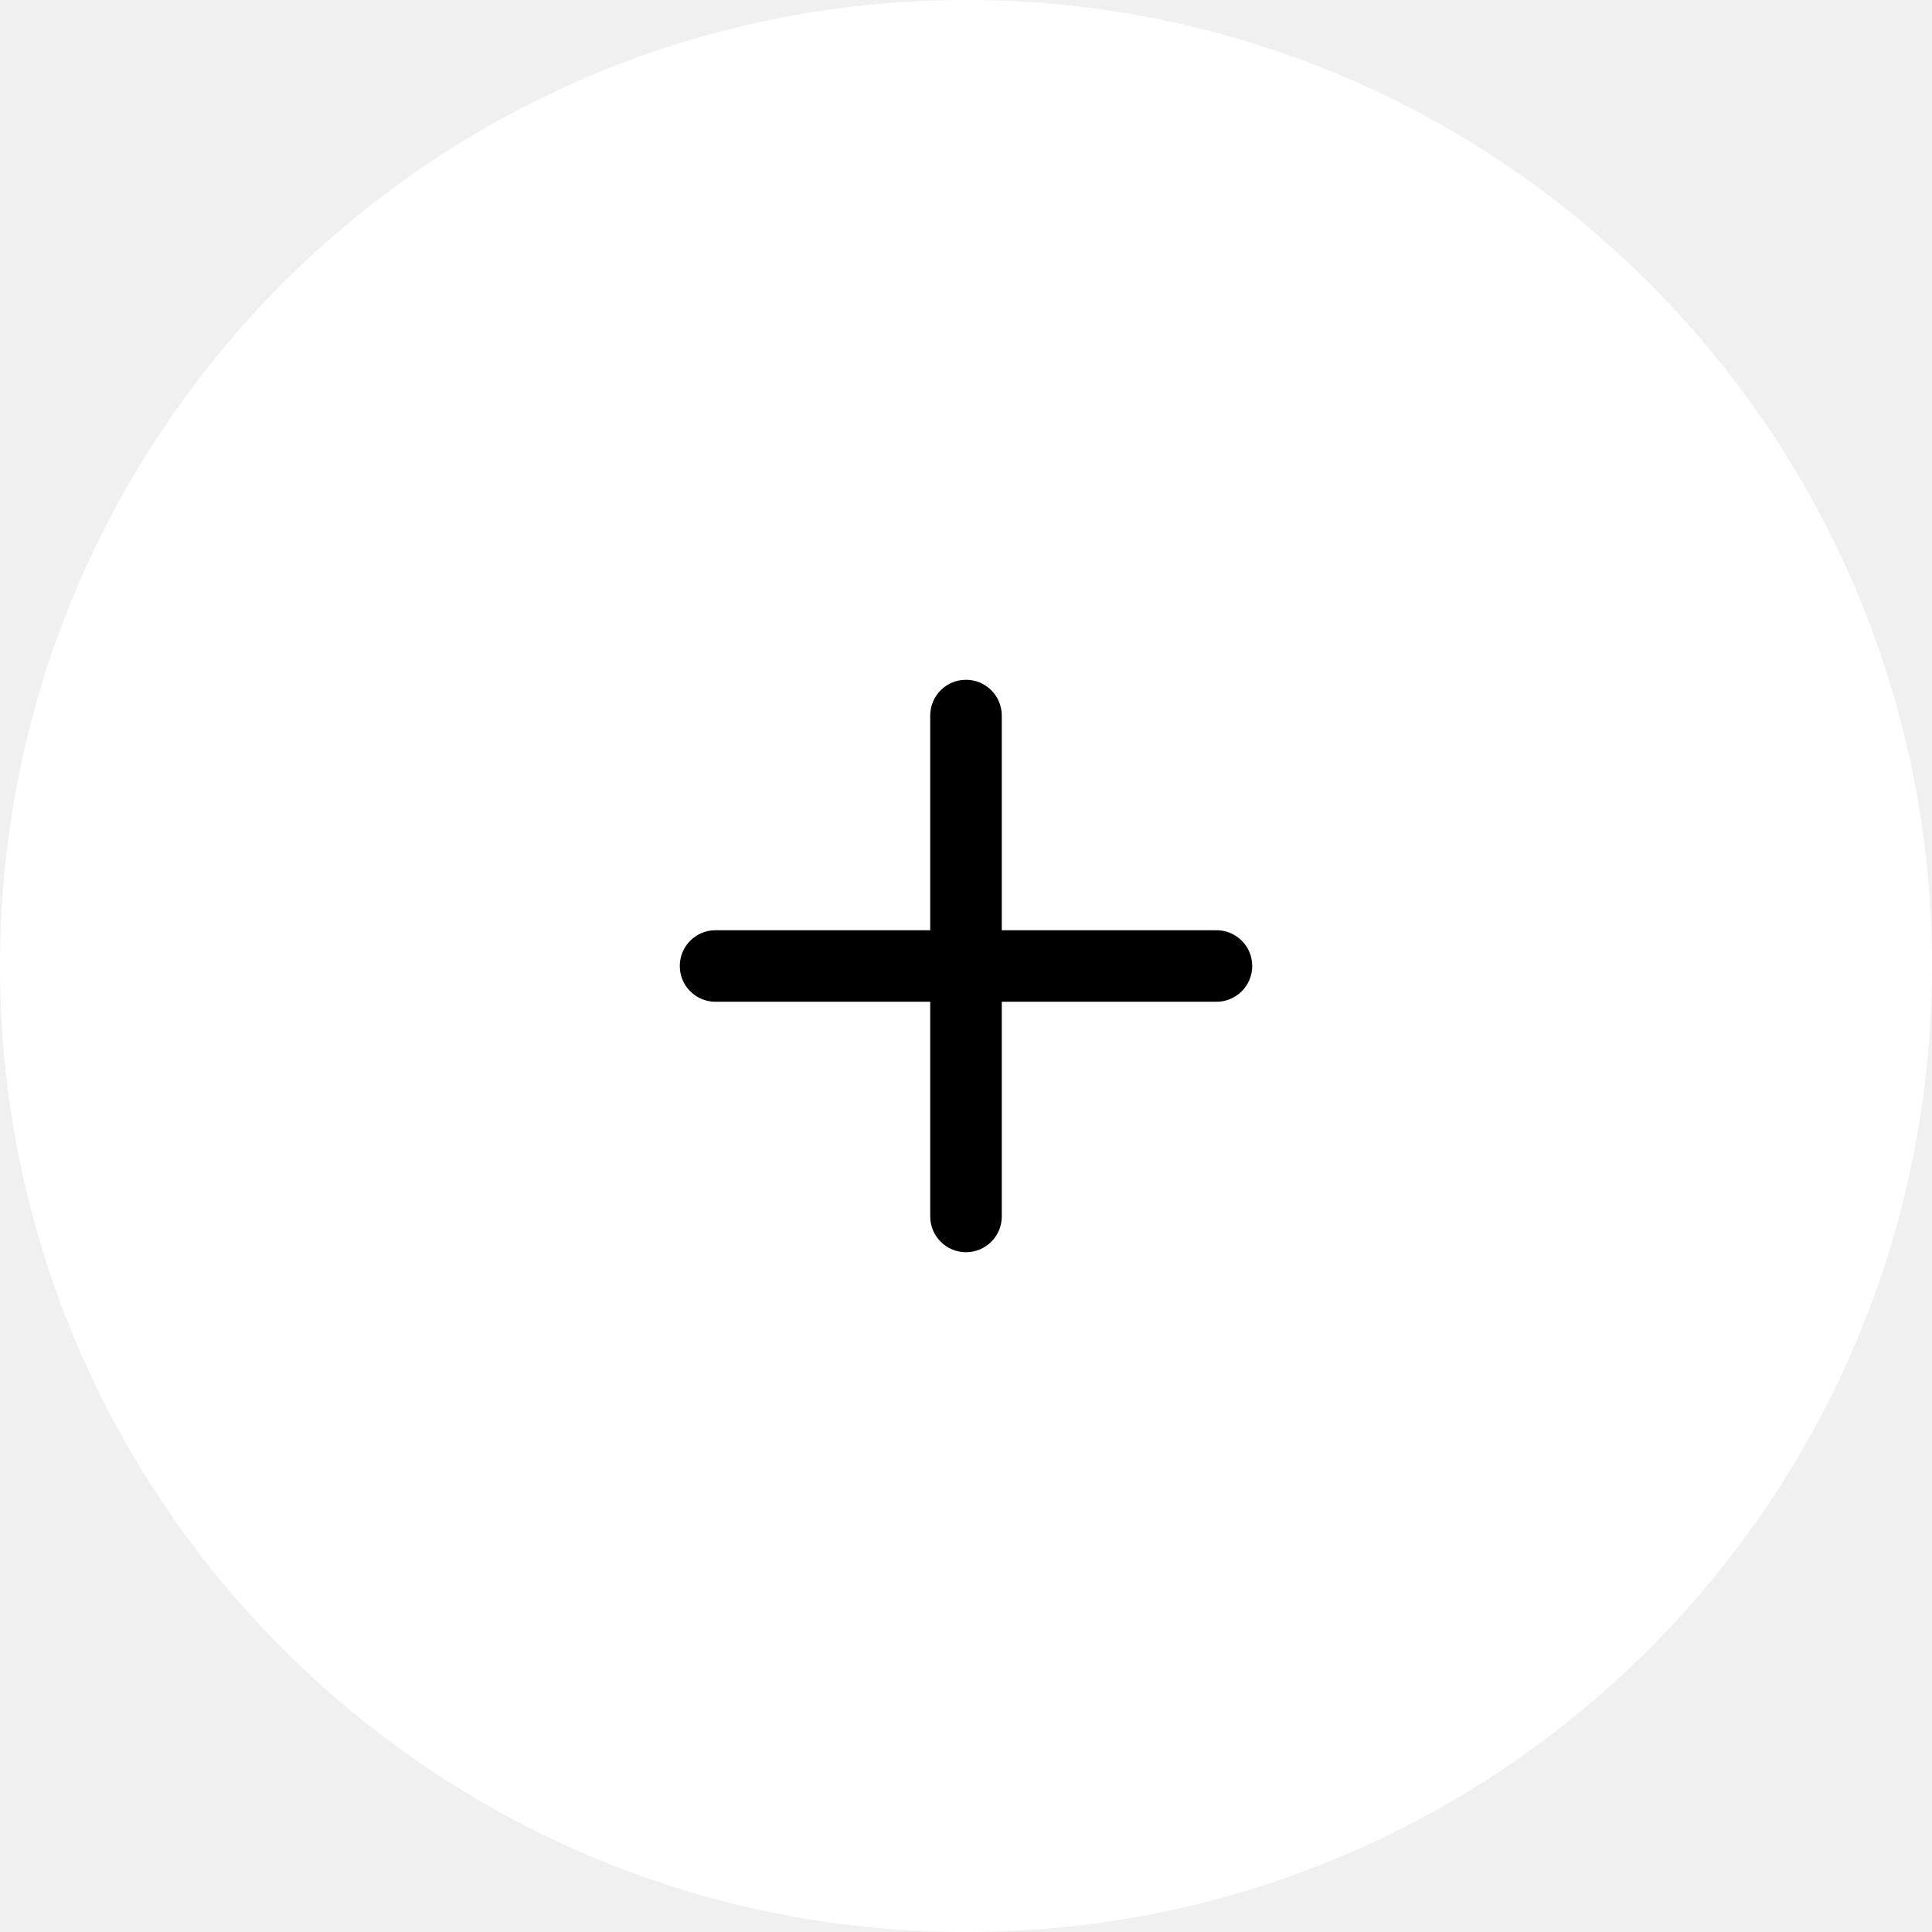
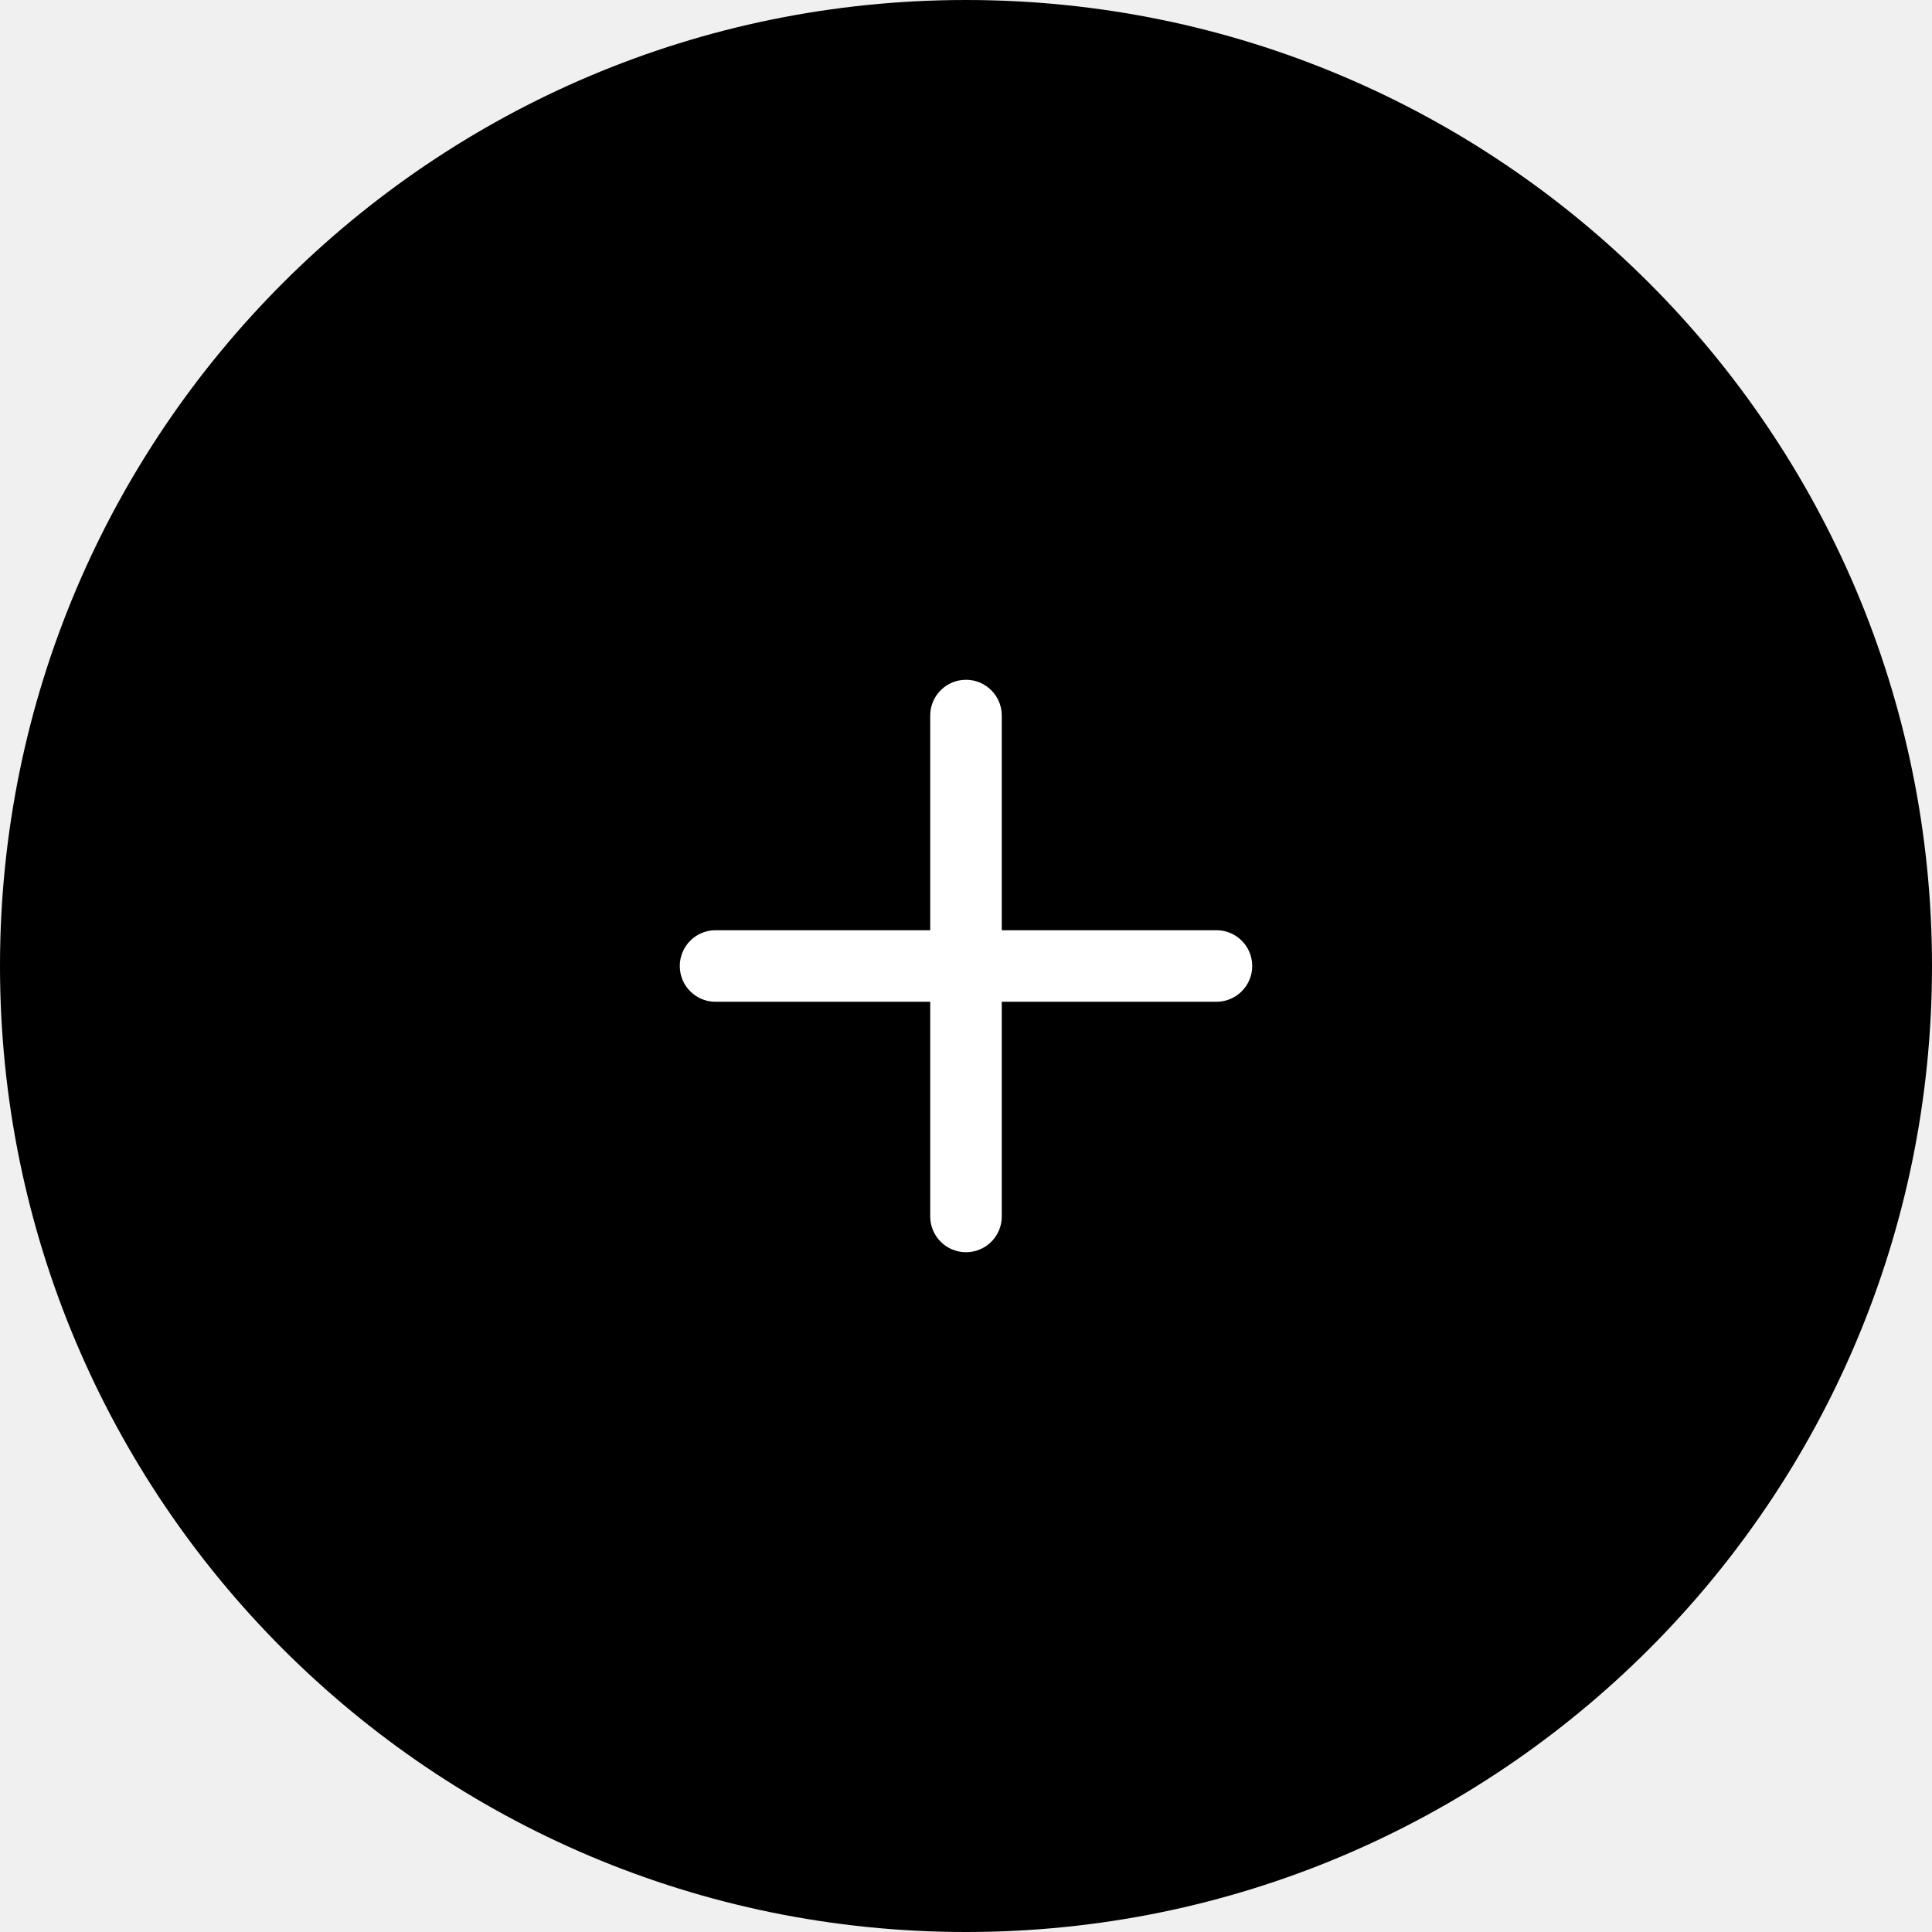
<svg xmlns="http://www.w3.org/2000/svg" xmlns:xlink="http://www.w3.org/1999/xlink" width="54px" height="54px" viewBox="0 0 54 54" version="1.1">
  <defs>
    <path d="M27,19 C27.552,19 28,19.448 28,20 L28,20 L28,26 L34,26 C34.513,26 34.936,26.386 34.993,26.883 L35,27 C35,27.552 34.552,28 34,28 L34,28 L28,28 L28,34 C28,34.513 27.614,34.936 27.117,34.993 L27,35 C26.448,35 26,34.552 26,34 L26,34 L26,28 L20,28 C19.487,28 19.064,27.614 19.007,27.117 L19,27 C19,26.448 19.448,26 20,26 L20,26 L26,26 L26,20 C26,19.487 26.386,19.064 26.883,19.007 Z" id="path-1" />
  </defs>
  <g id="GIFOS" stroke="none" stroke-width="1" fill="none" fill-rule="evenodd">
    <g id="16-UI-Kit-Modo-Nocturno" transform="translate(-360, -2771)">
      <g id="CTA-crear-gifo-hover-modo-noc" transform="translate(360, 2771)">
-         <circle id="Oval-3" fill="#FFFFFF" fill-rule="nonzero" cx="27" cy="27" r="27" />
+         <circle id="Oval-3" fill="#000" fill-rule="nonzero" cx="27" cy="27" r="27" />
        <mask id="mask-2" fill="white">
          <use xlink:href="#path-1" />
        </mask>
-         <use id="Combined-Shape" fill="#000000" fill-rule="nonzero" xlink:href="#path-1" />
+         <use id="Combined-Shape" fill="#FFF" fill-rule="nonzero" xlink:href="#path-1" />
      </g>
    </g>
  </g>
</svg>
